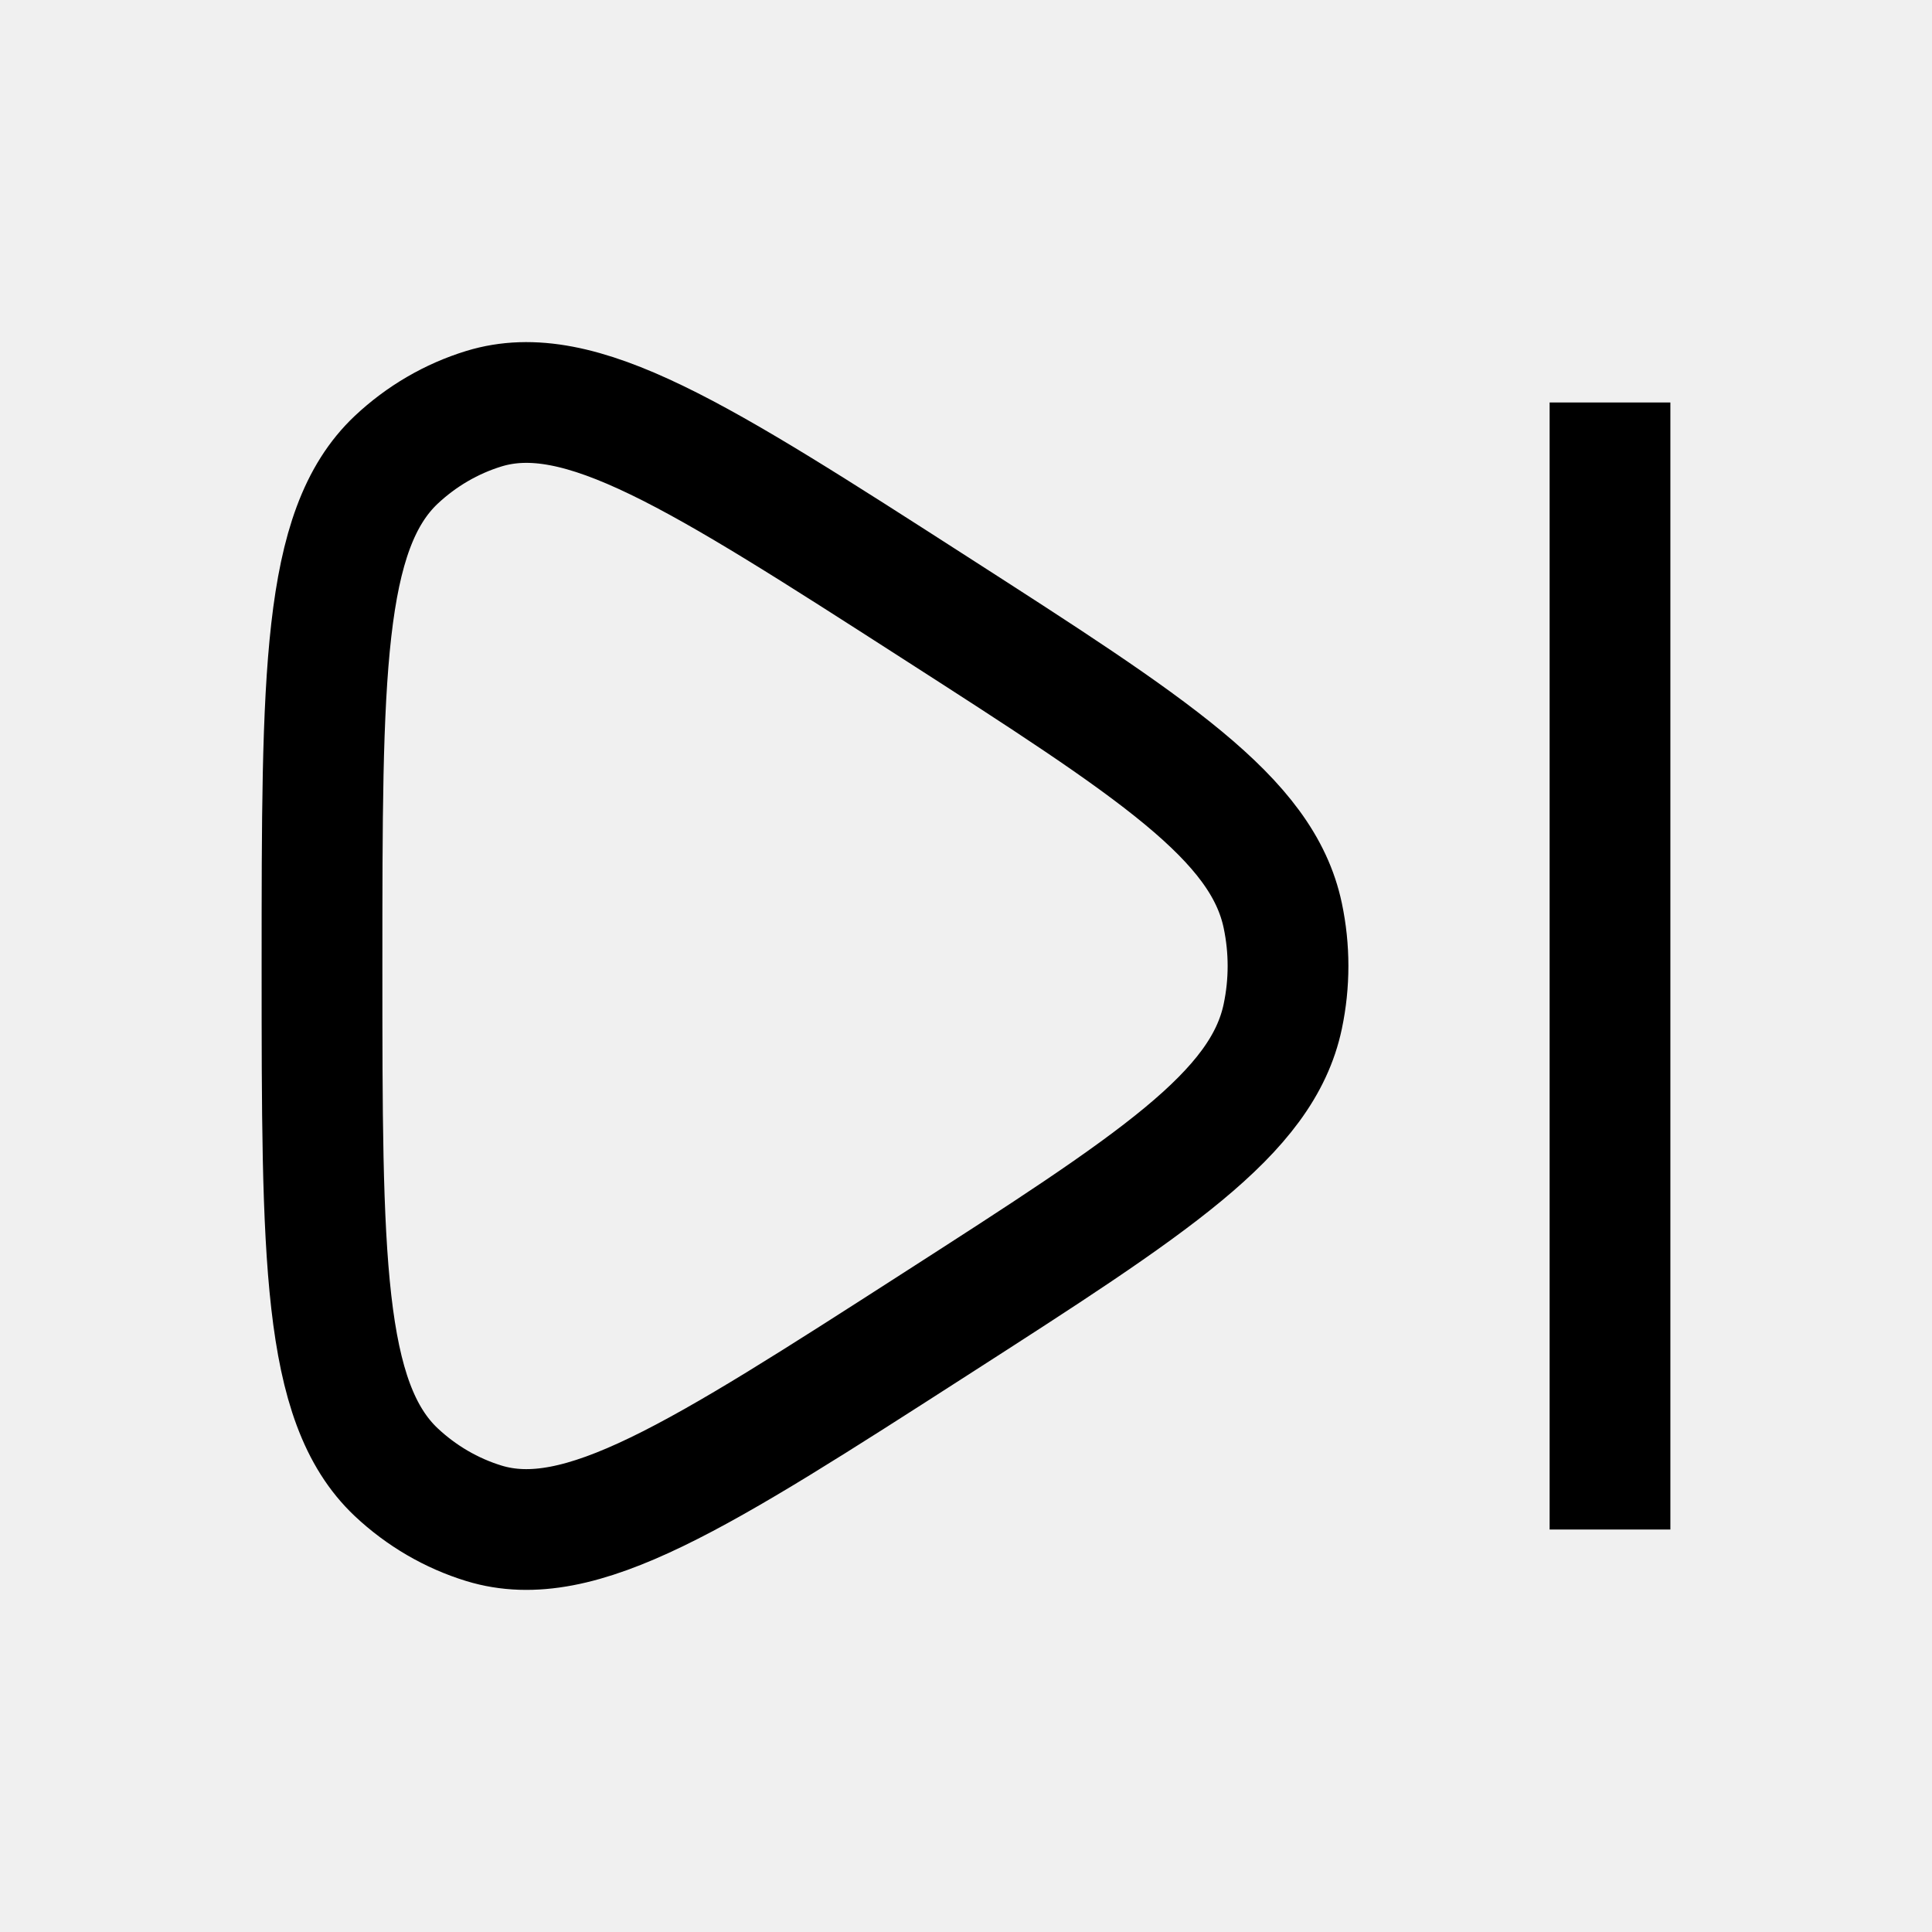
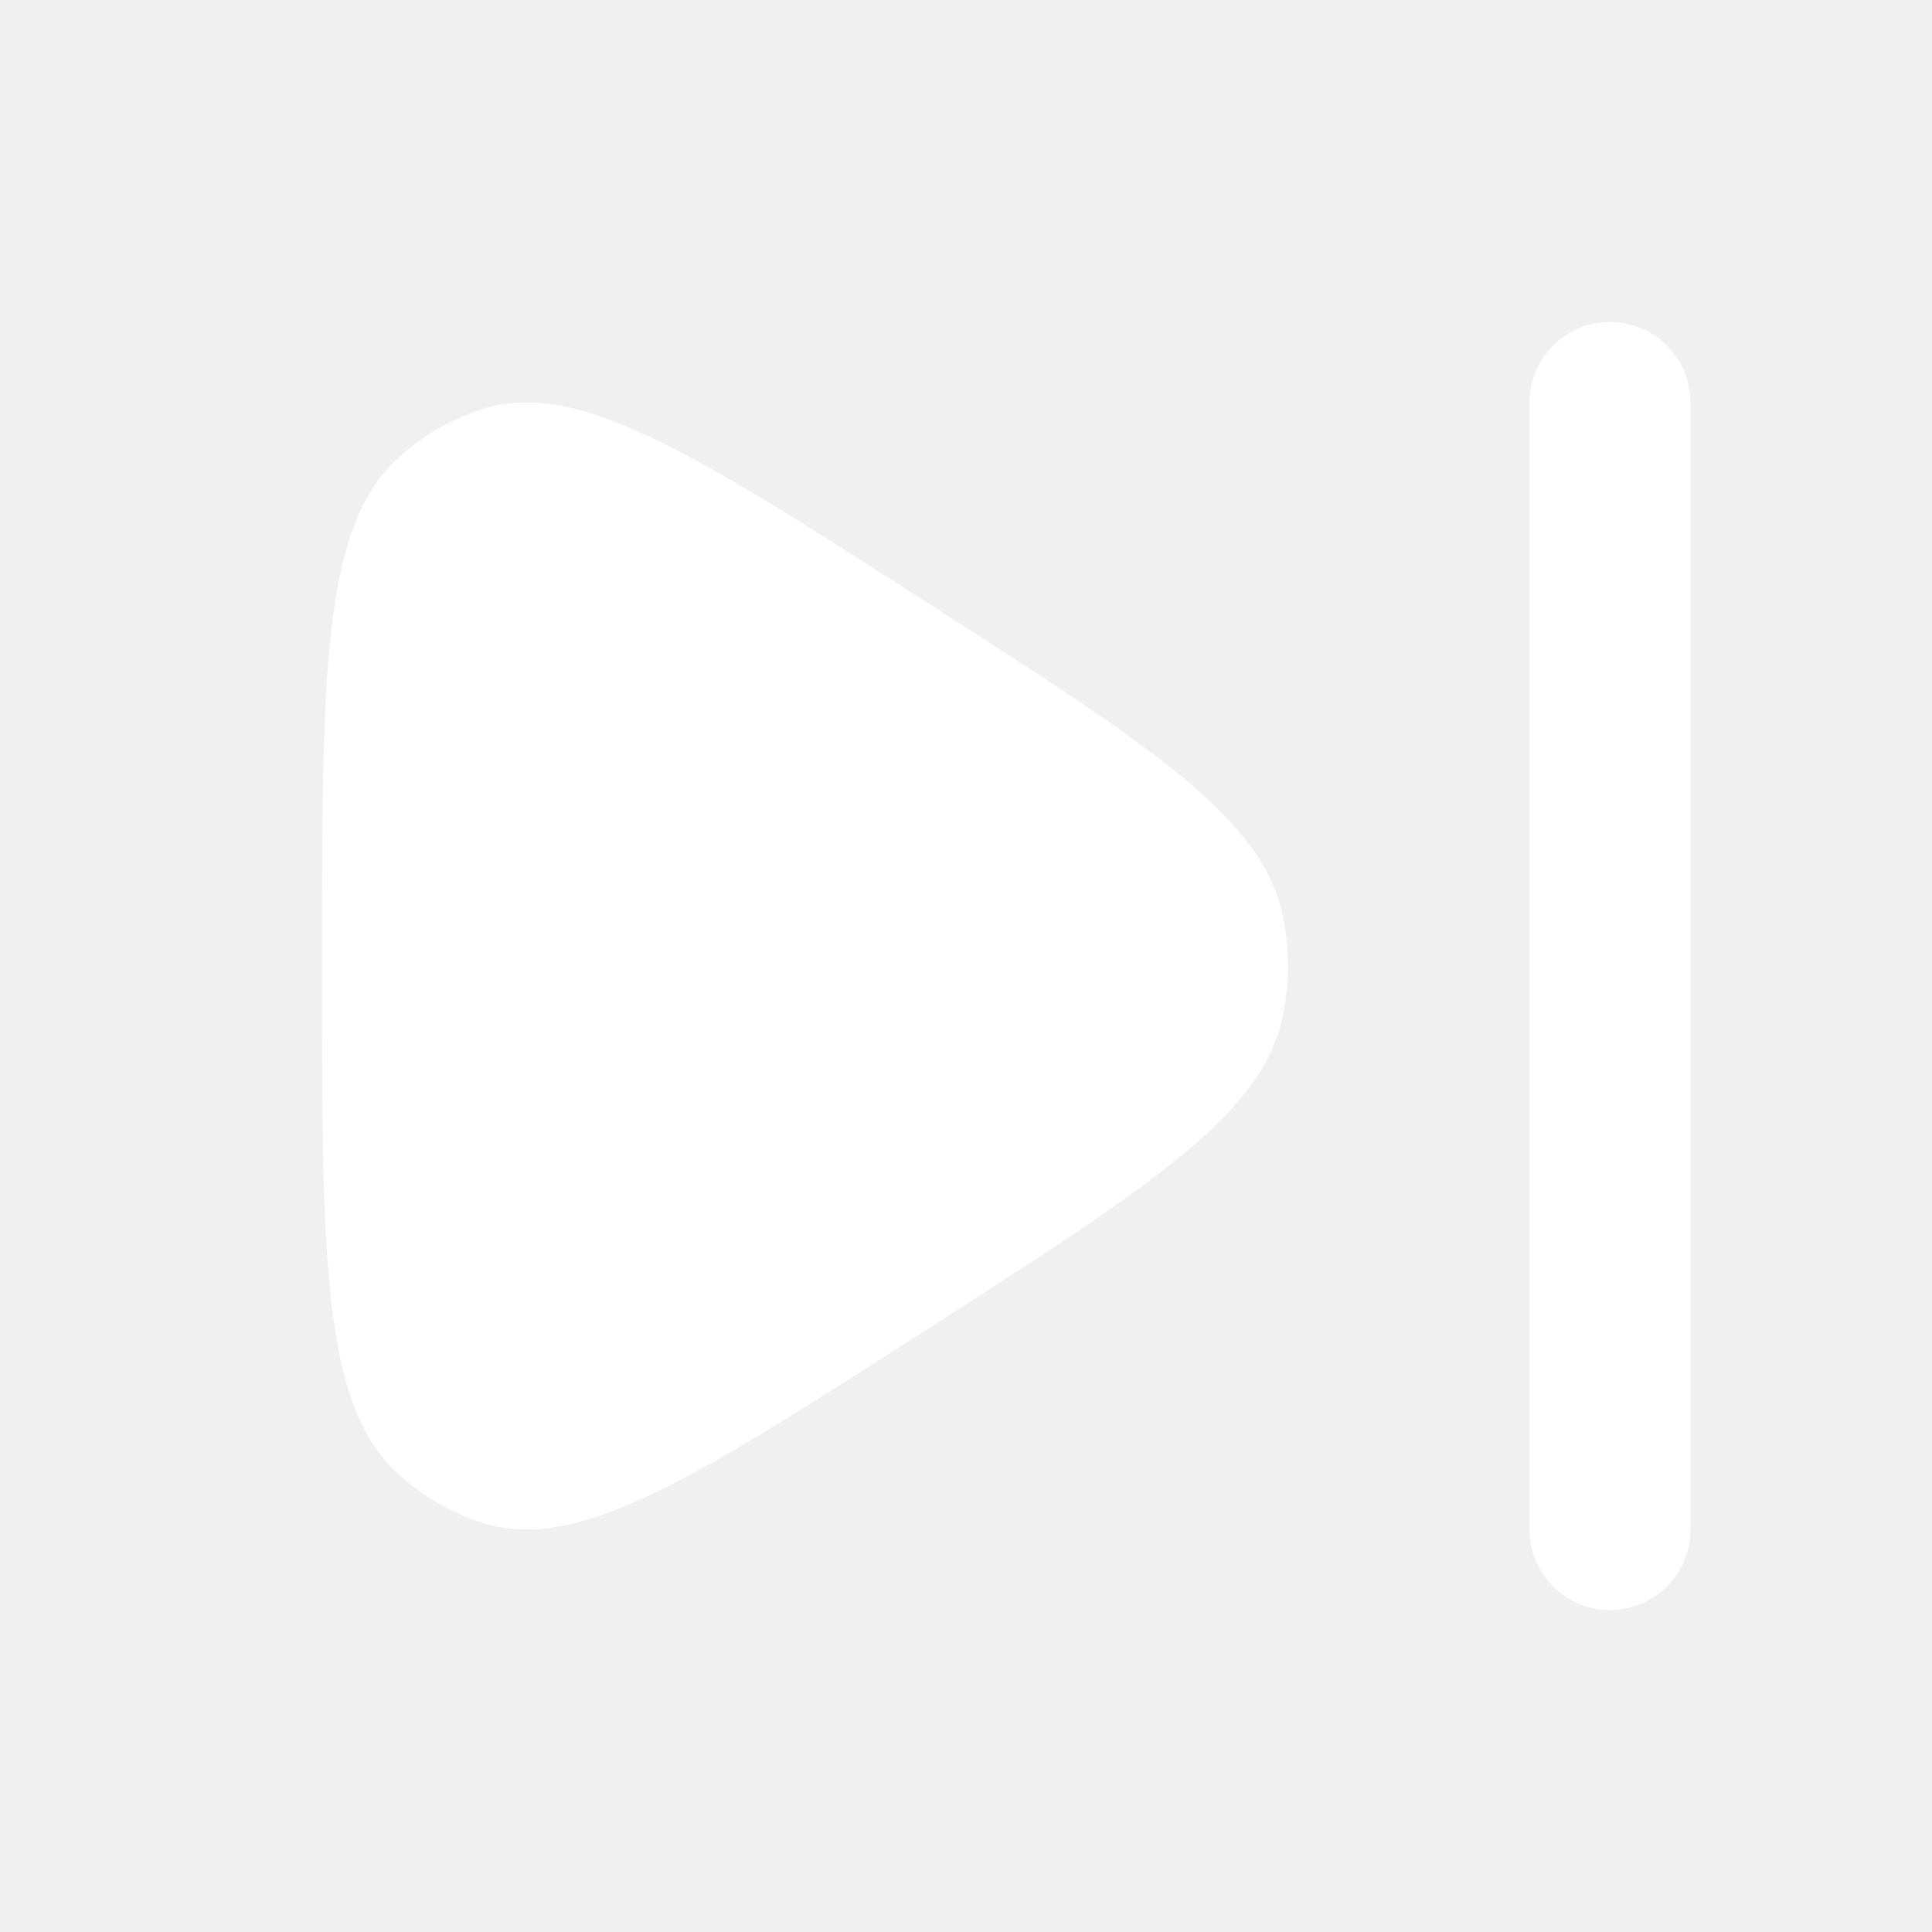
- <svg xmlns="http://www.w3.org/2000/svg" viewBox="0 0 24 24" width="24" height="24" color="currentColor" fill="none" stroke="currentColor" stroke-width="1.5" stroke-linejoin="round">
-   <path d="M15.935 12.626C15.681 13.837 14.327 14.708 11.62 16.448C8.675 18.341 7.203 19.288 6.011 18.923C5.607 18.799 5.235 18.582 4.922 18.288C4 17.418 4 15.612 4 12C4 8.388 4 6.582 4.922 5.712C5.235 5.418 5.607 5.201 6.011 5.077C7.203 4.712 8.675 5.659 11.62 7.552C14.327 9.292 15.681 10.163 15.935 11.374C16.022 11.787 16.022 12.213 15.935 12.626Z" />
-   <path d="M20 5V19" />
+ <svg xmlns="http://www.w3.org/2000/svg" viewBox="0 0 24 24" width="24" height="24" color="#ffffff" fill="#ffffff">
+   <path d="M15.935 12.626C15.681 13.837 14.327 14.708 11.62 16.448C8.675 18.341 7.203 19.288 6.011 18.923C5.607 18.799 5.235 18.582 4.922 18.288C4 17.418 4 15.612 4 12C4 8.388 4 6.582 4.922 5.712C5.235 5.418 5.607 5.201 6.011 5.077C7.203 4.712 8.675 5.659 11.62 7.552C14.327 9.292 15.681 10.163 15.935 11.374C16.022 11.787 16.022 12.213 15.935 12.626Z" fill="#ffffff" />
+   <path d="M20 5V19" stroke="#ffffff" stroke-width="2" stroke-linecap="round" />
</svg>
